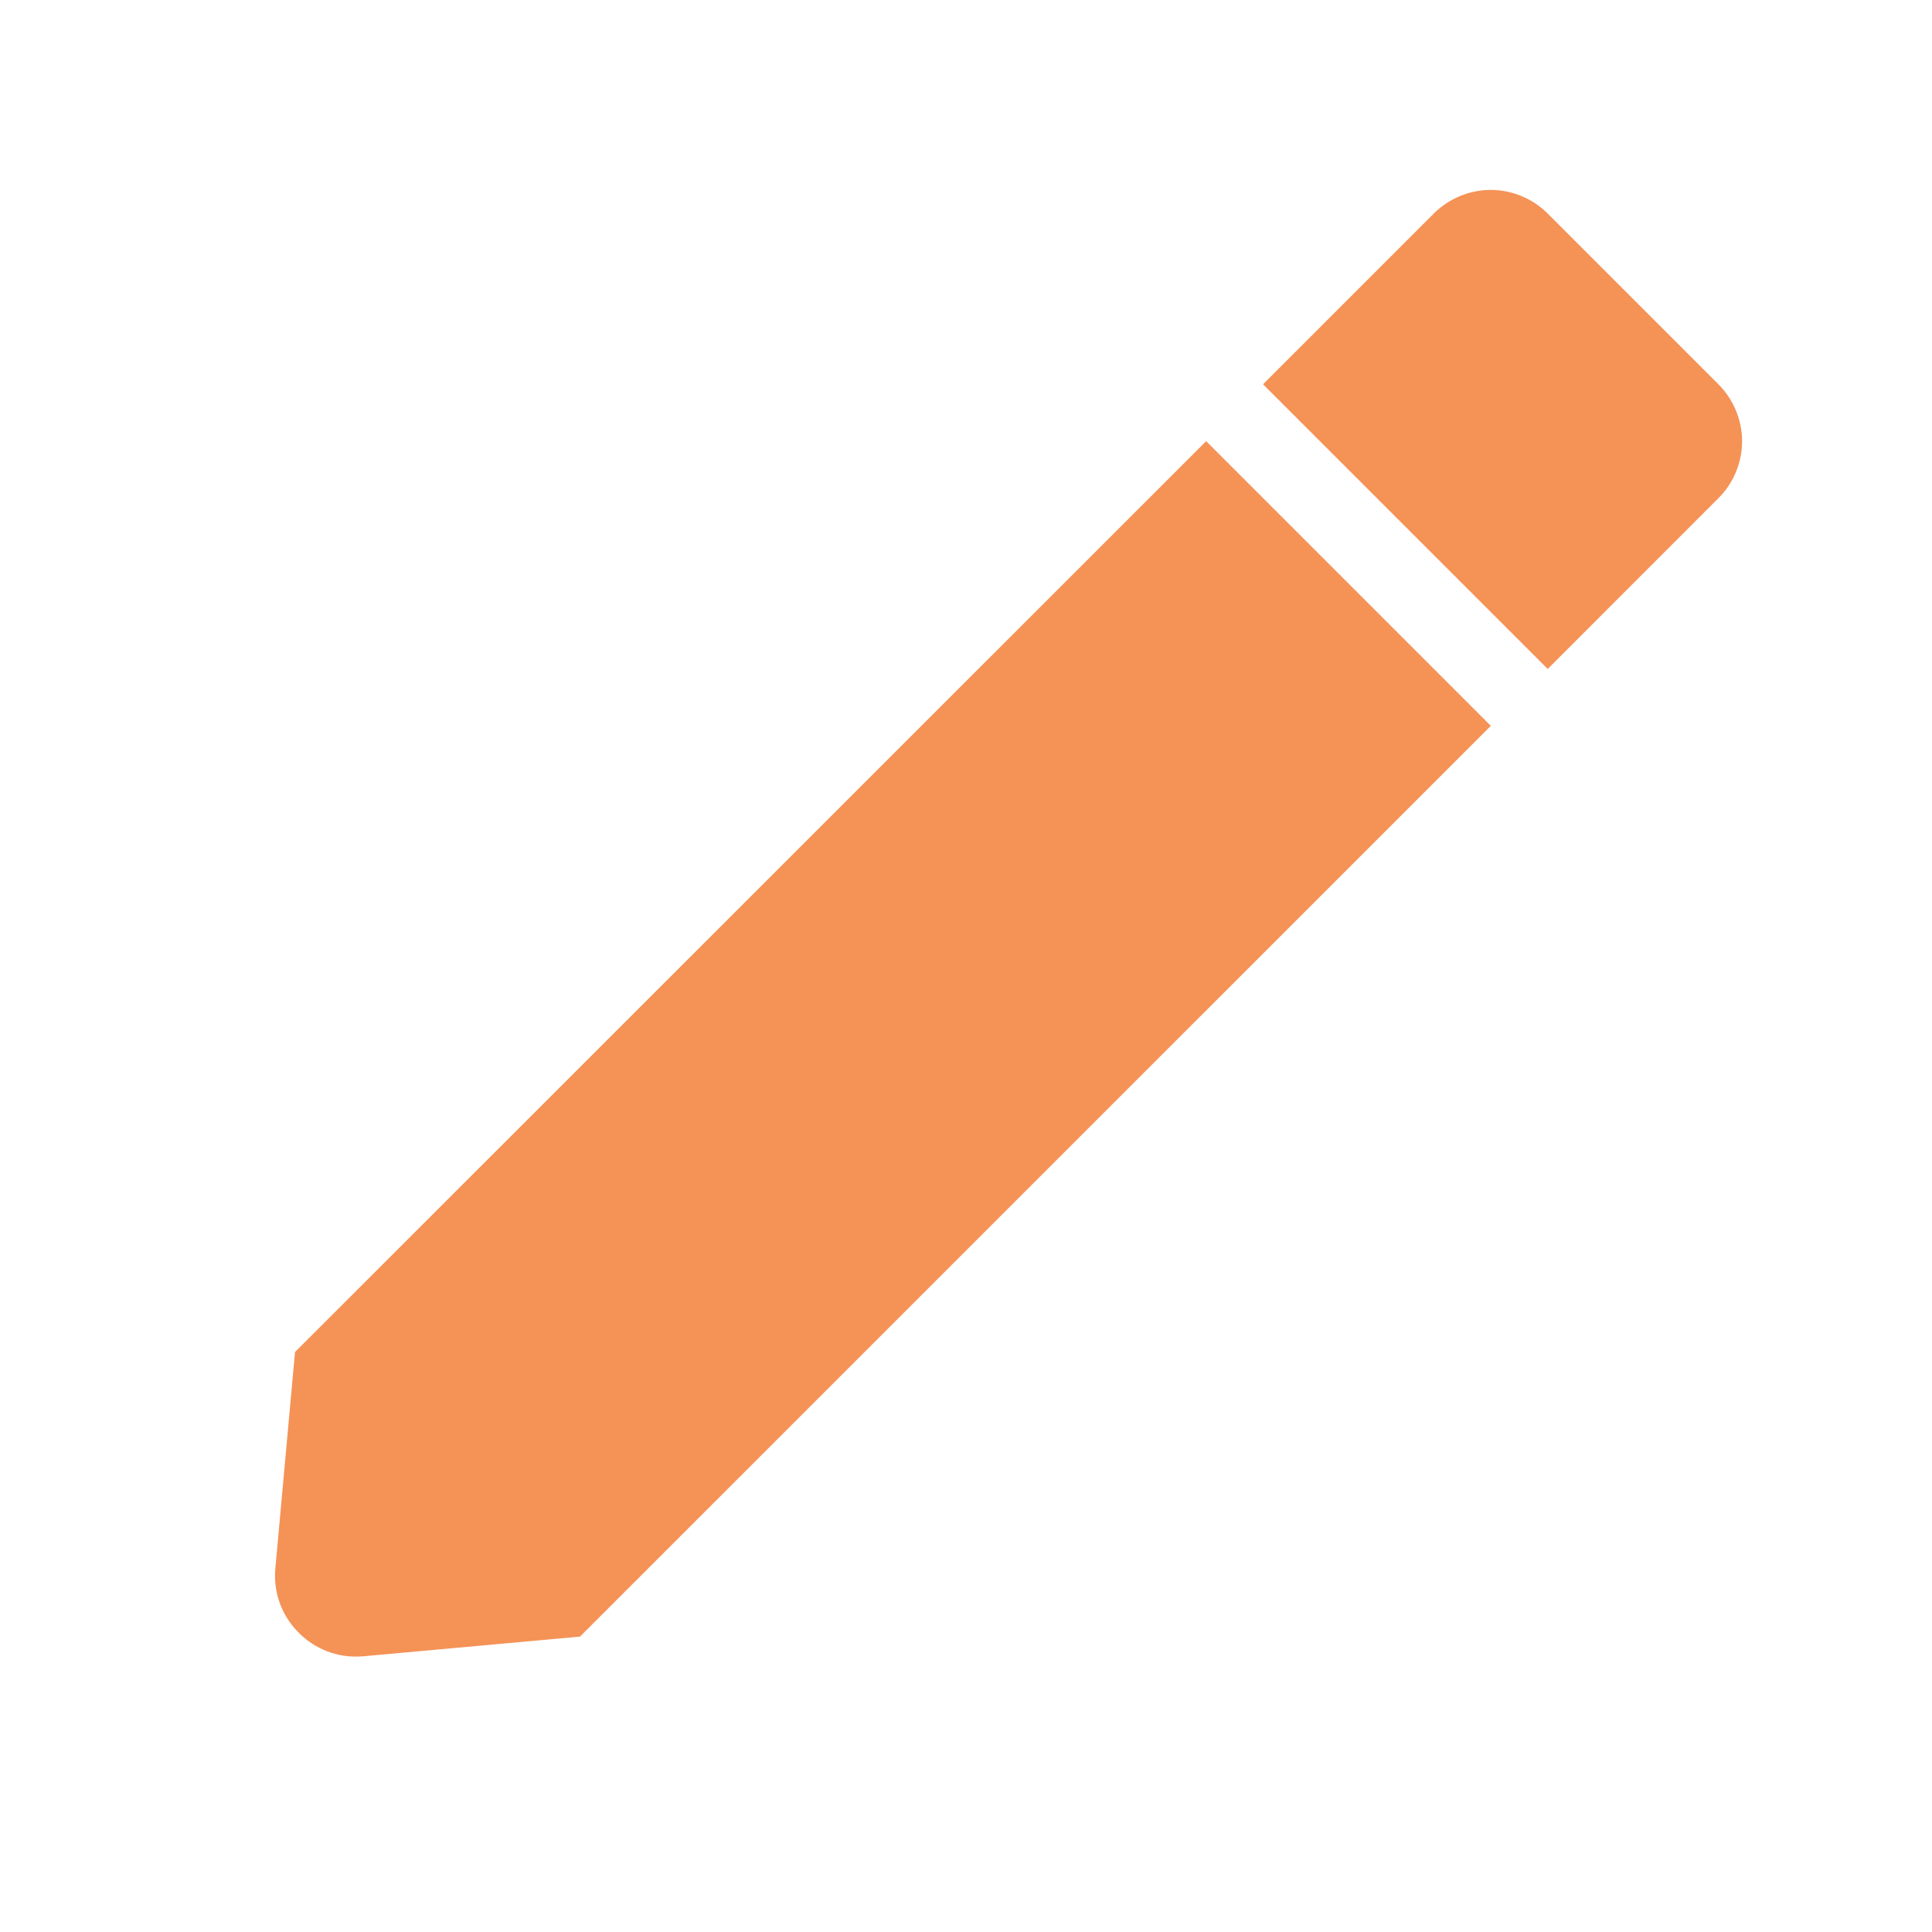
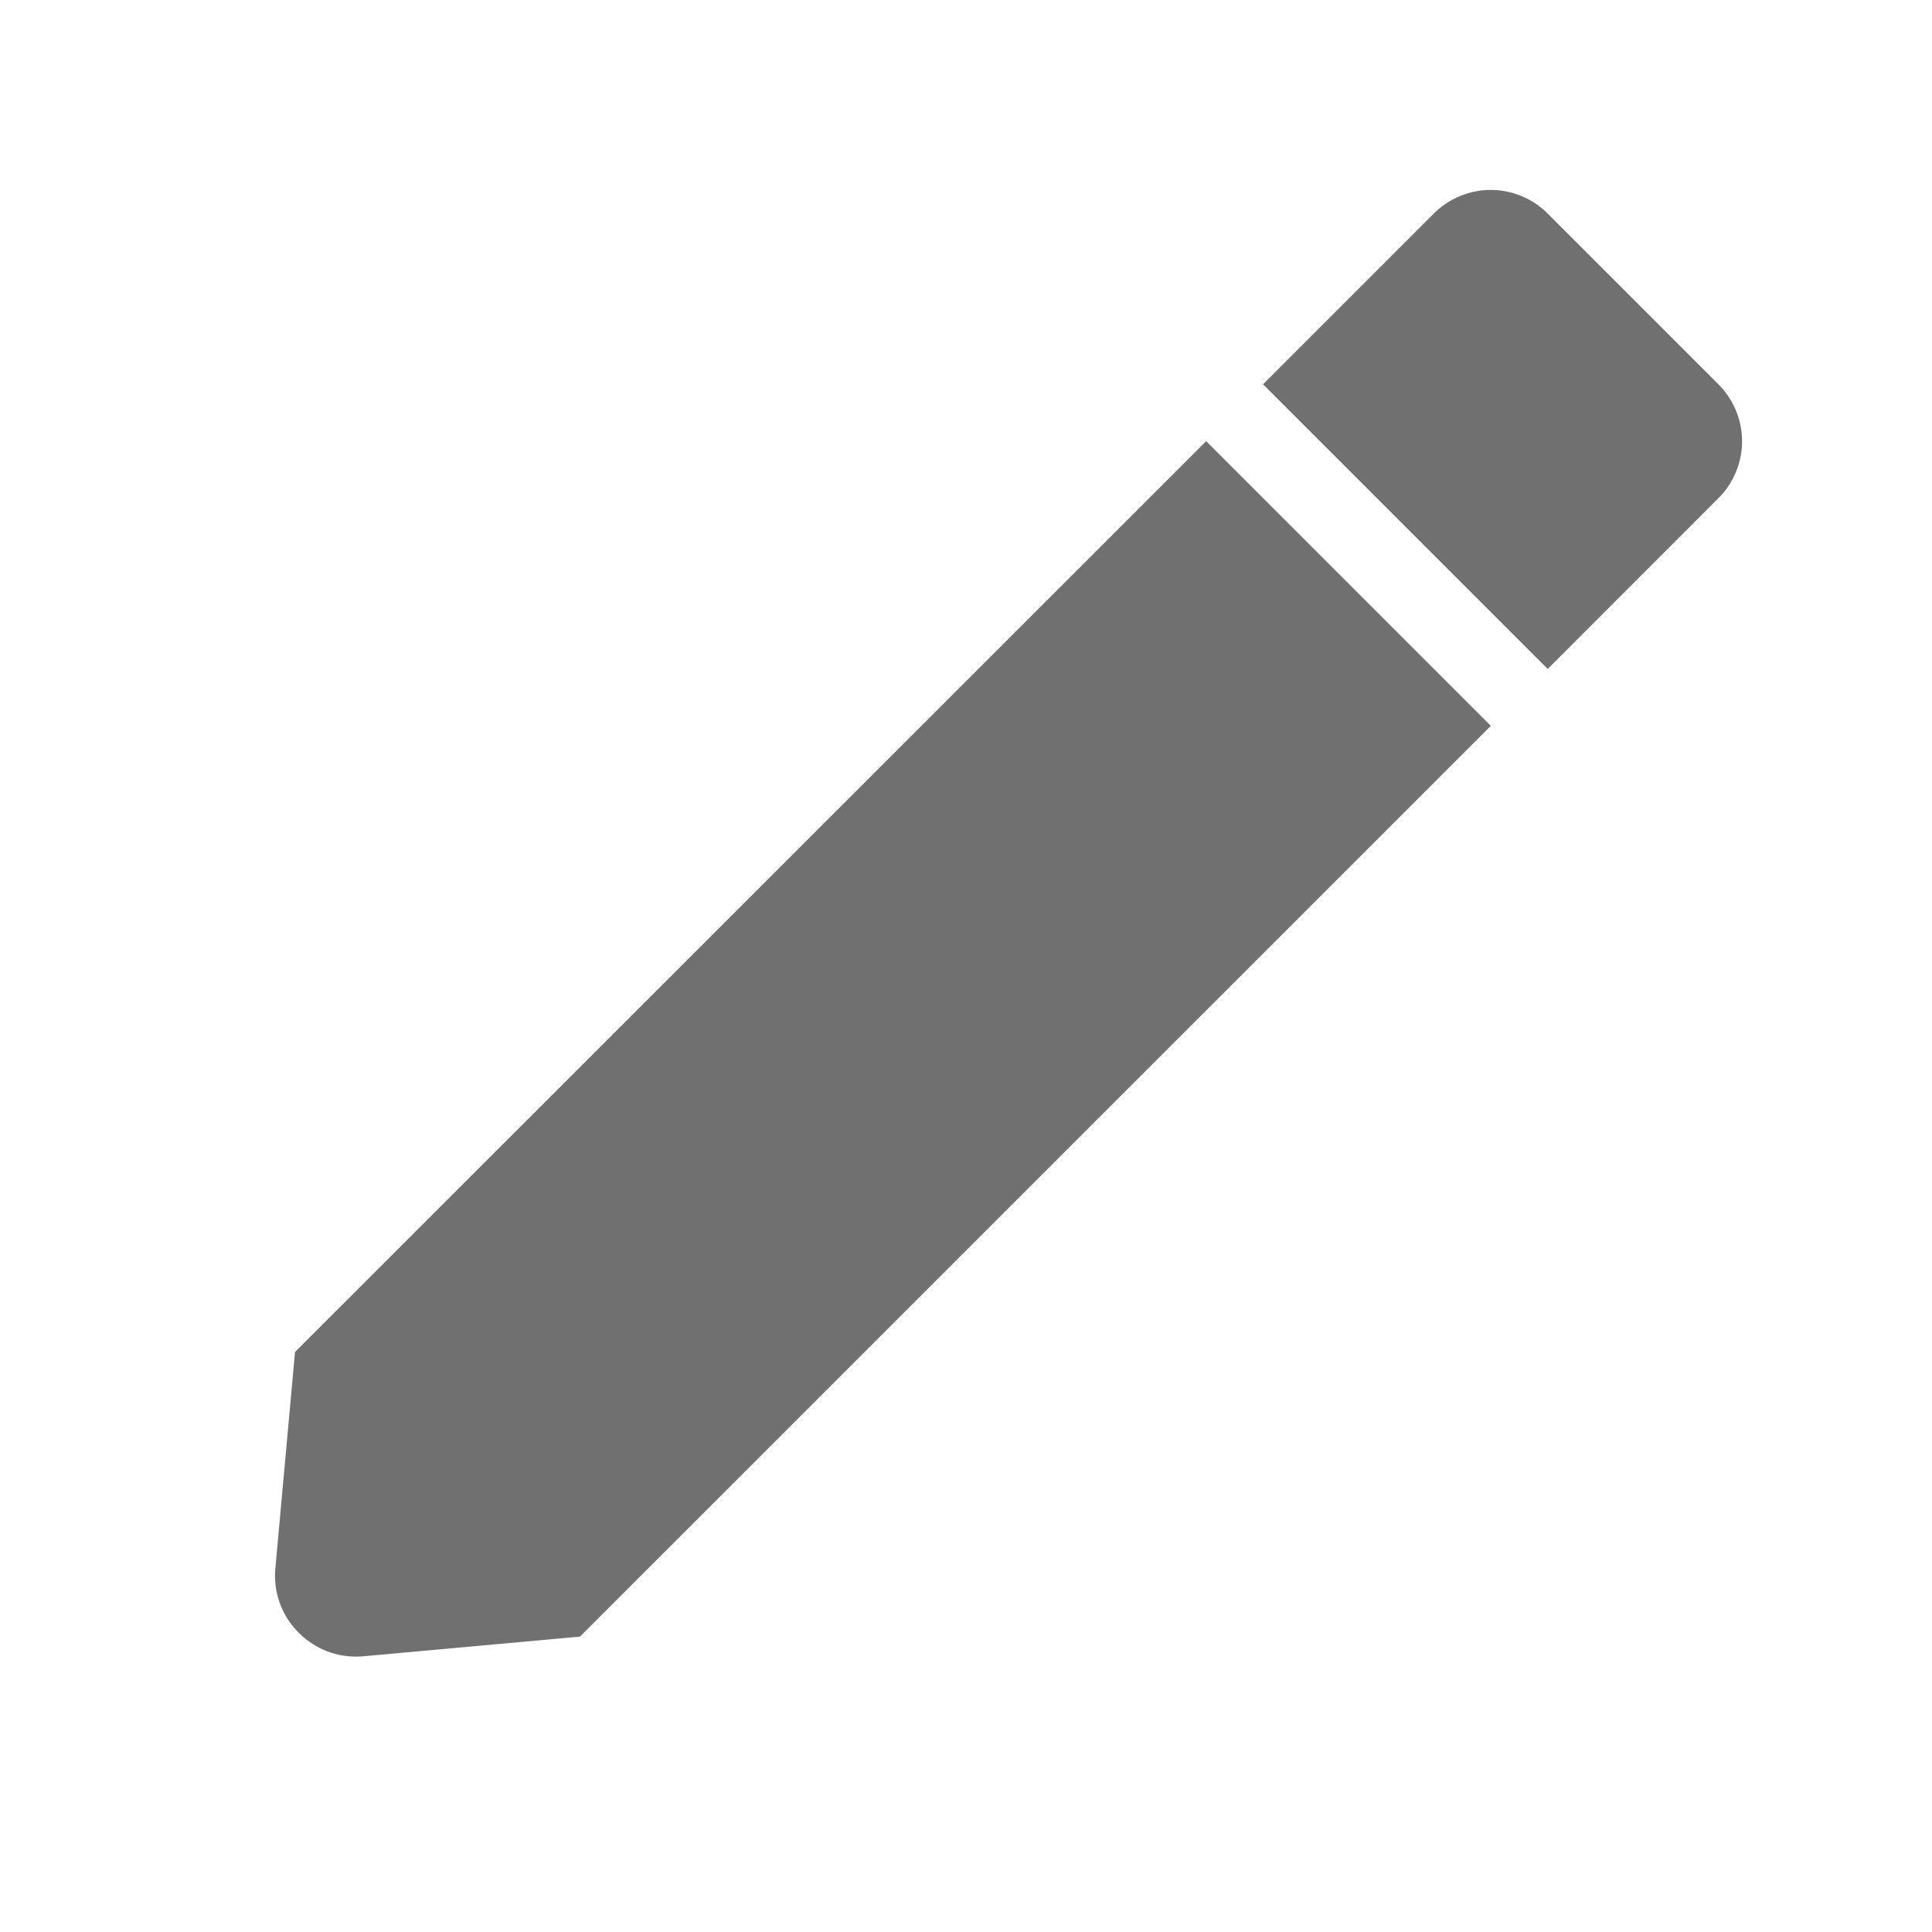
- <svg xmlns="http://www.w3.org/2000/svg" width="20" height="20" viewBox="0 0 20 20" fill="none">
-   <path d="M3.683 17.149C3.568 17.149 3.453 17.125 3.348 17.078C3.242 17.031 3.147 16.963 3.069 16.877C2.99 16.793 2.929 16.692 2.892 16.582C2.854 16.473 2.84 16.356 2.85 16.241L3.054 13.996L12.486 4.567L15.433 7.514L6.004 16.942L3.759 17.146C3.734 17.148 3.709 17.149 3.683 17.149ZM16.022 6.925L13.075 3.978L14.842 2.211C14.92 2.133 15.012 2.072 15.113 2.03C15.214 1.988 15.323 1.966 15.432 1.966C15.542 1.966 15.65 1.988 15.751 2.03C15.852 2.072 15.944 2.133 16.022 2.211L17.789 3.978C17.867 4.056 17.928 4.148 17.97 4.249C18.012 4.35 18.034 4.458 18.034 4.568C18.034 4.677 18.012 4.786 17.97 4.887C17.928 4.988 17.867 5.08 17.789 5.157L16.023 6.924L16.022 6.925Z" fill="#F59256" />
+ <svg xmlns="http://www.w3.org/2000/svg" width="20" height="20" viewBox="0 0 20 20" fill="currentColor">
+   <path d="M3.683 17.149C3.568 17.149 3.453 17.125 3.348 17.078C3.242 17.031 3.147 16.963 3.069 16.877C2.99 16.793 2.929 16.692 2.892 16.582C2.854 16.473 2.84 16.356 2.85 16.241L3.054 13.996L12.486 4.567L15.433 7.514L6.004 16.942L3.759 17.146C3.734 17.148 3.709 17.149 3.683 17.149ZM16.022 6.925L13.075 3.978L14.842 2.211C14.92 2.133 15.012 2.072 15.113 2.03C15.214 1.988 15.323 1.966 15.432 1.966C15.542 1.966 15.65 1.988 15.751 2.03C15.852 2.072 15.944 2.133 16.022 2.211L17.789 3.978C17.867 4.056 17.928 4.148 17.97 4.249C18.012 4.35 18.034 4.458 18.034 4.568C18.034 4.677 18.012 4.786 17.97 4.887C17.928 4.988 17.867 5.08 17.789 5.157L16.023 6.924L16.022 6.925Z" fill="rgba(17, 17, 17, 0.6)" />
</svg>
